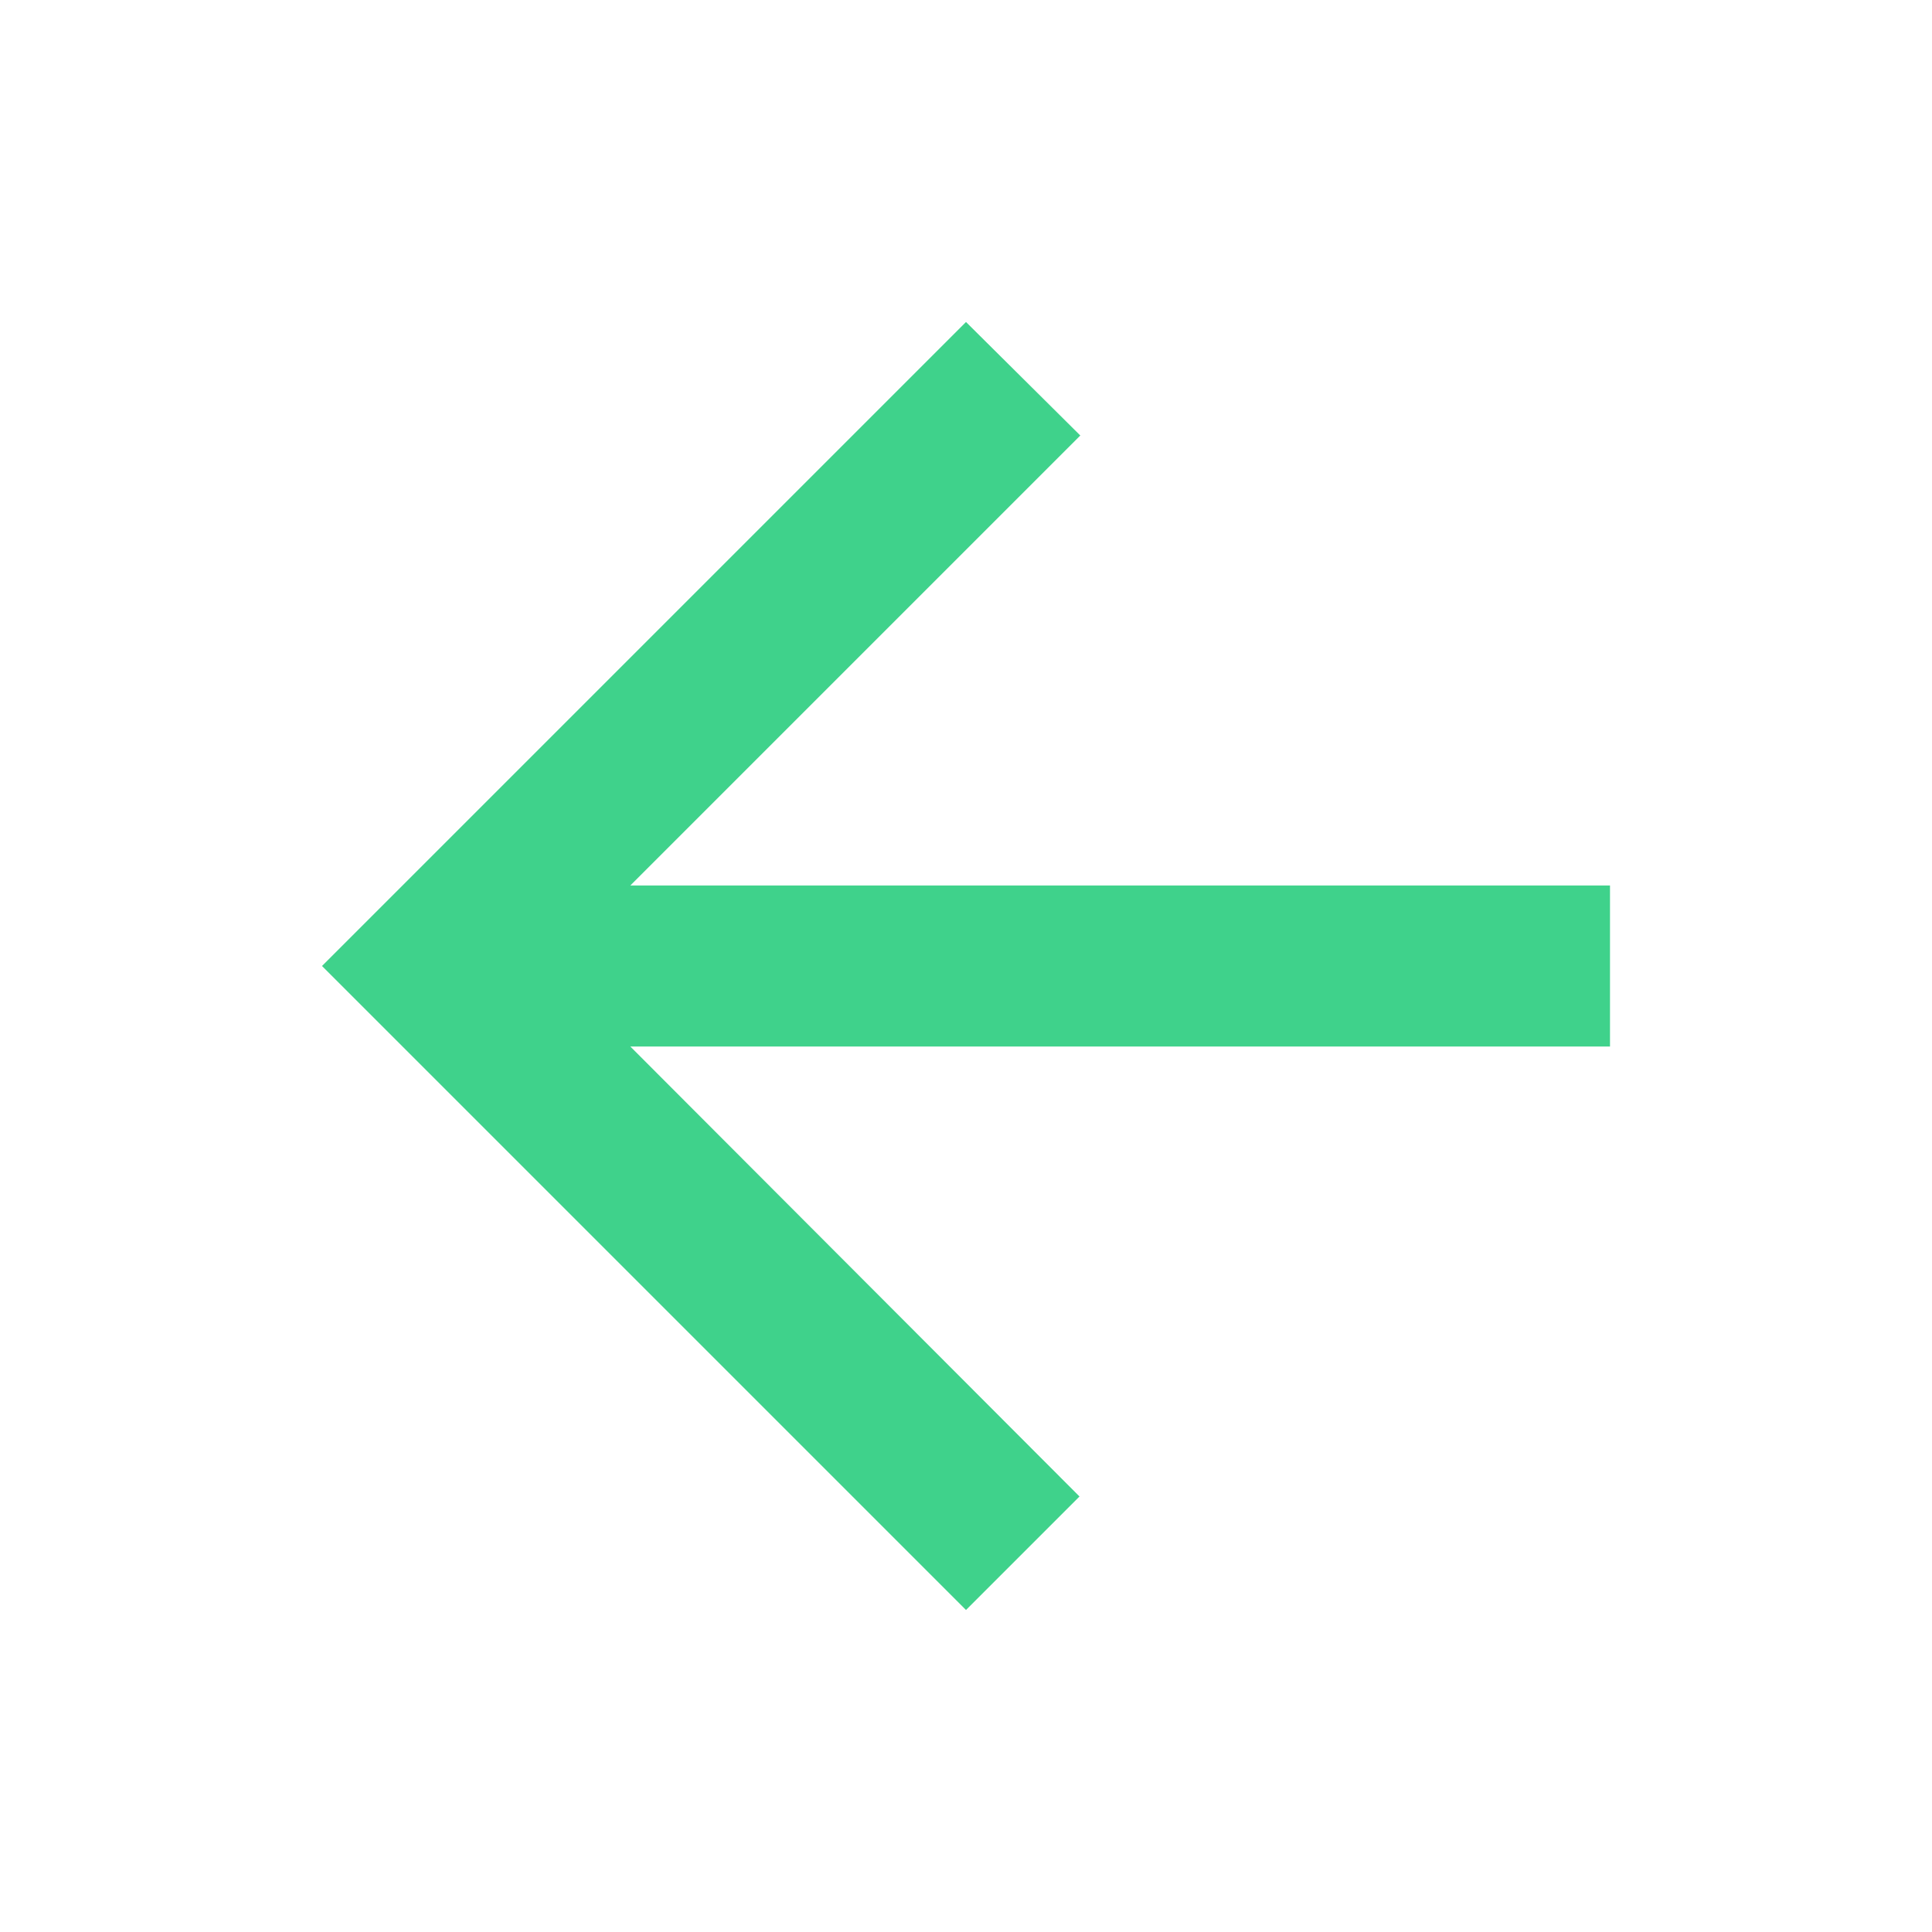
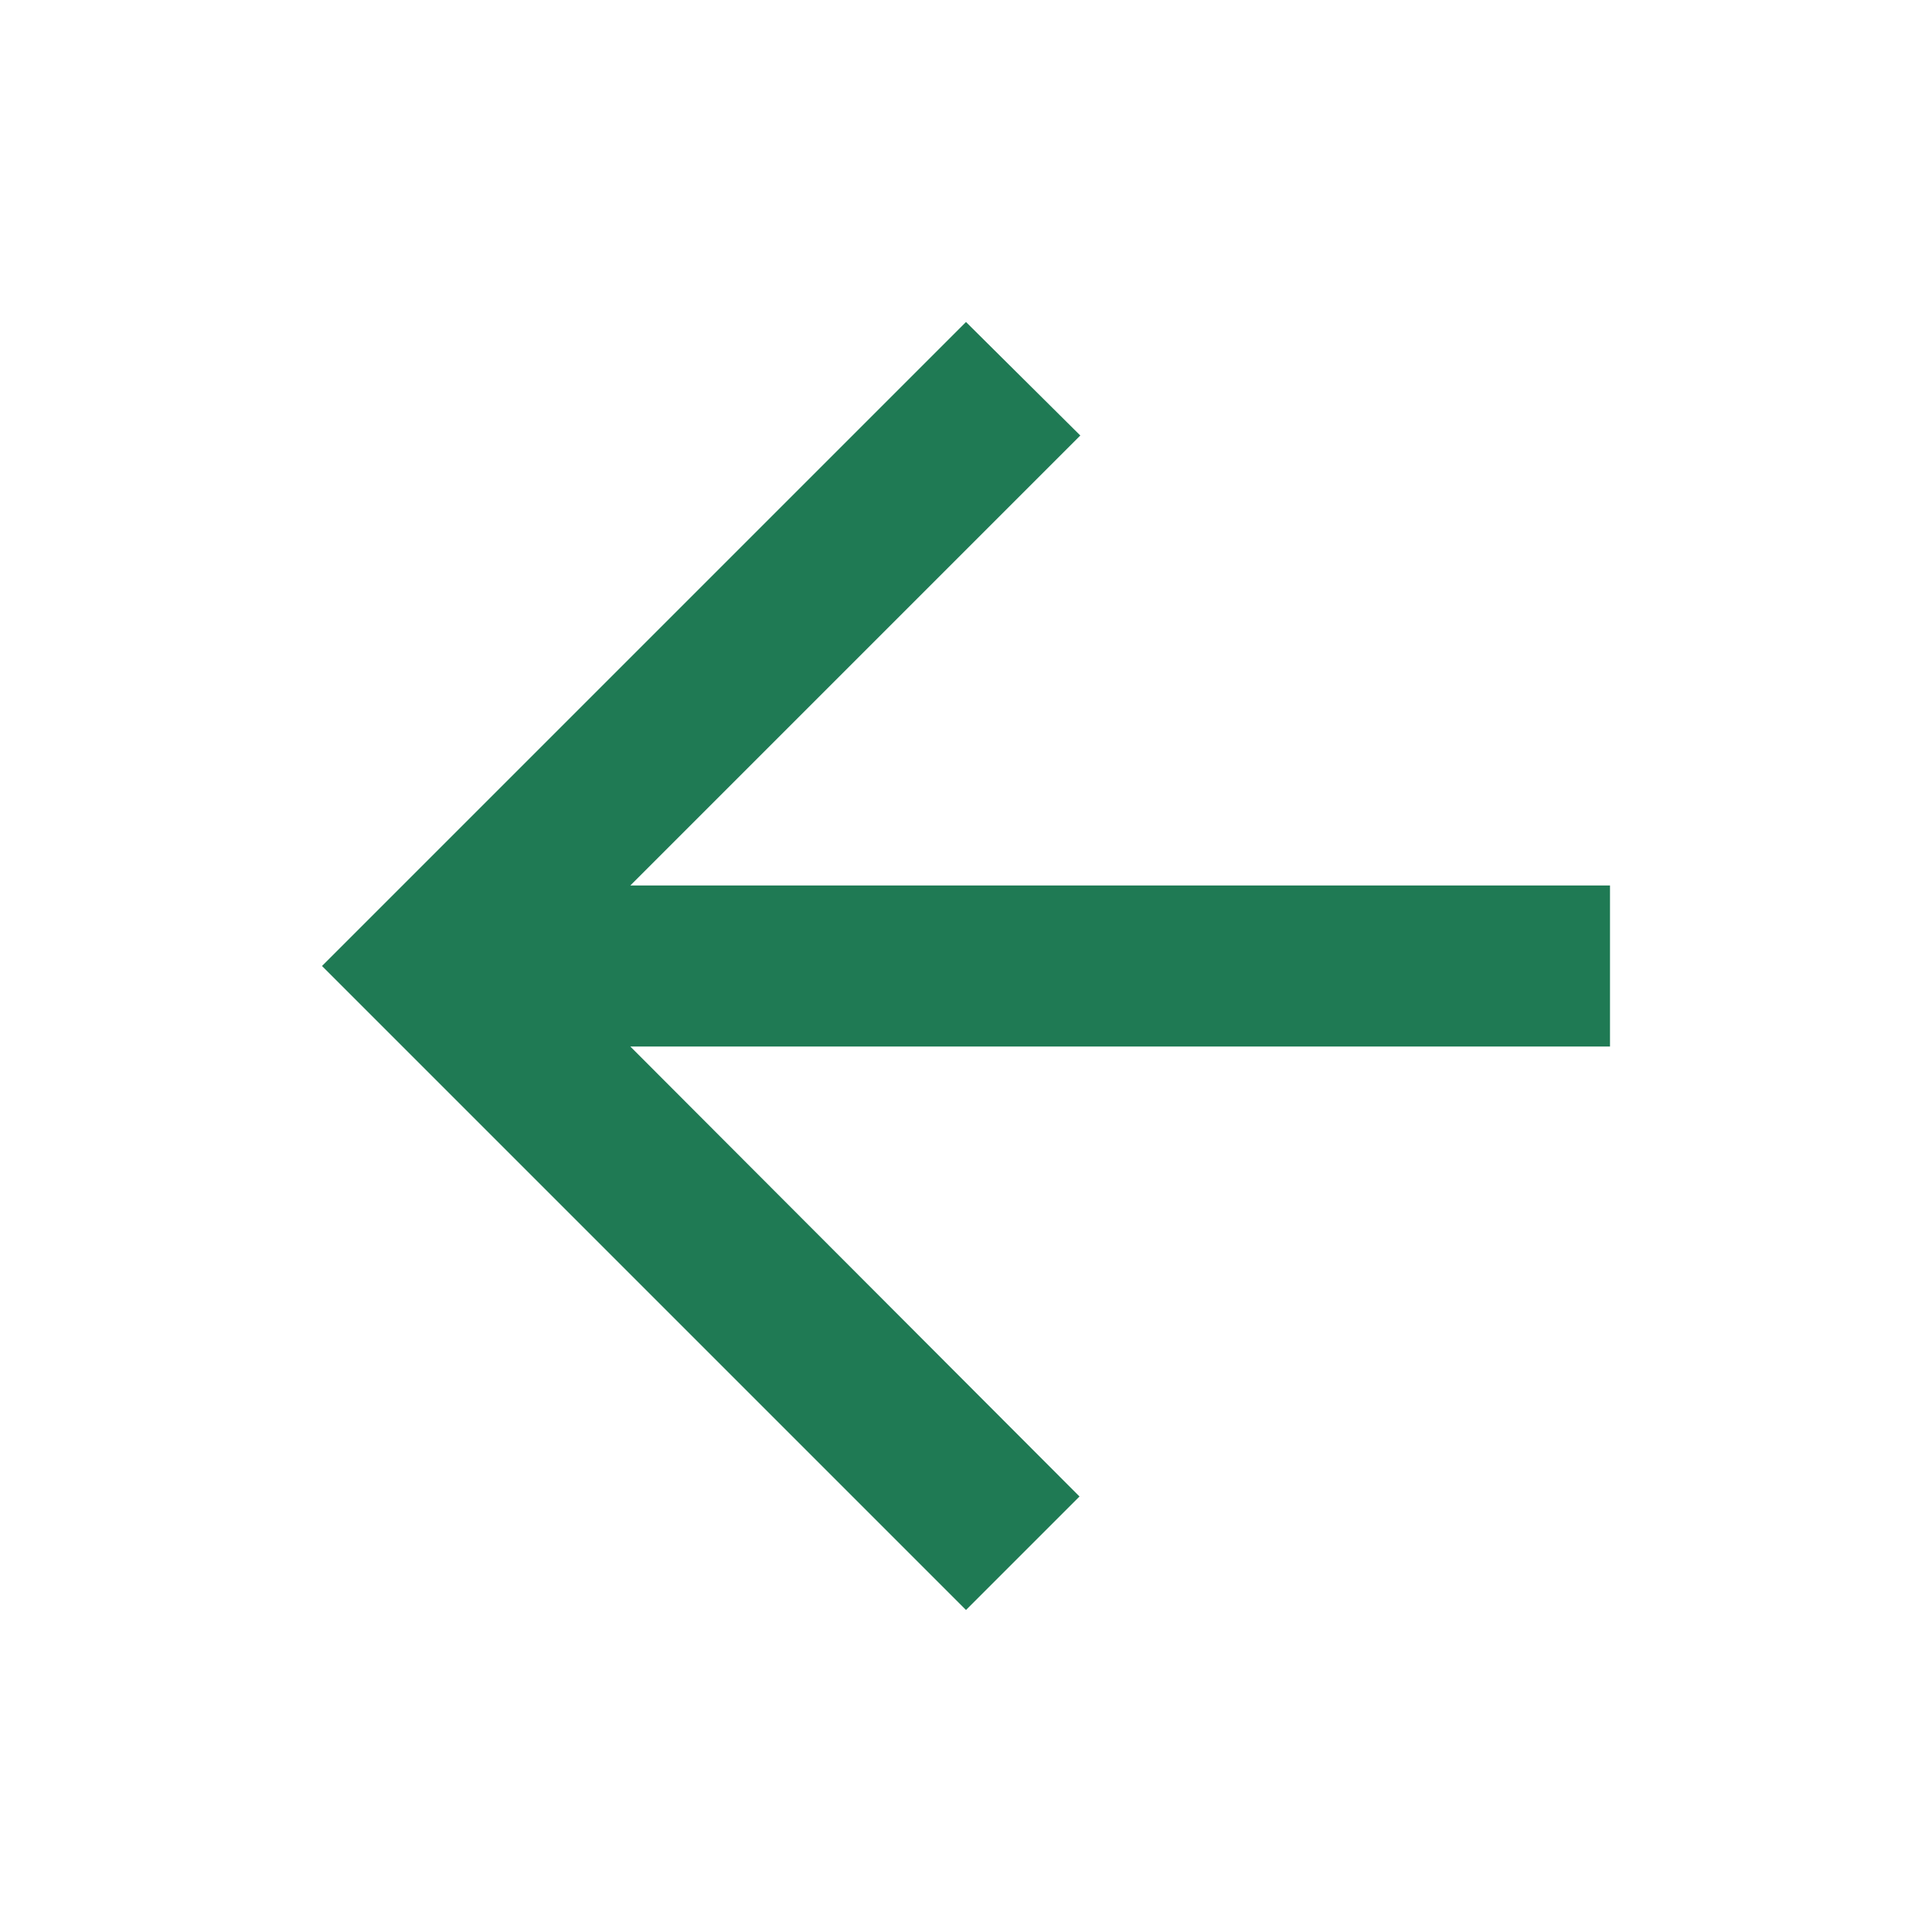
<svg xmlns="http://www.w3.org/2000/svg" id="back" width="24" height="24" viewBox="0 0 24 24">
  <g id="Bounding_Boxes">
    <path id="Path_1831" data-name="Path 1831" d="M0,0H24V24H0Z" fill="none" />
  </g>
  <g id="Outline_1_">
-     <path id="Path_1832" data-name="Path 1832" d="M20,11H7.83l5.59-5.59L12,4,4,12l8,8,1.41-1.41L7.83,13H20Z" fill="#3fd28b" />
+     <path id="Path_1832" data-name="Path 1832" d="M20,11H7.83l5.59-5.59L12,4,4,12l8,8,1.41-1.41L7.83,13H20Z" fill="#1f7a54" />
  </g>
</svg>
